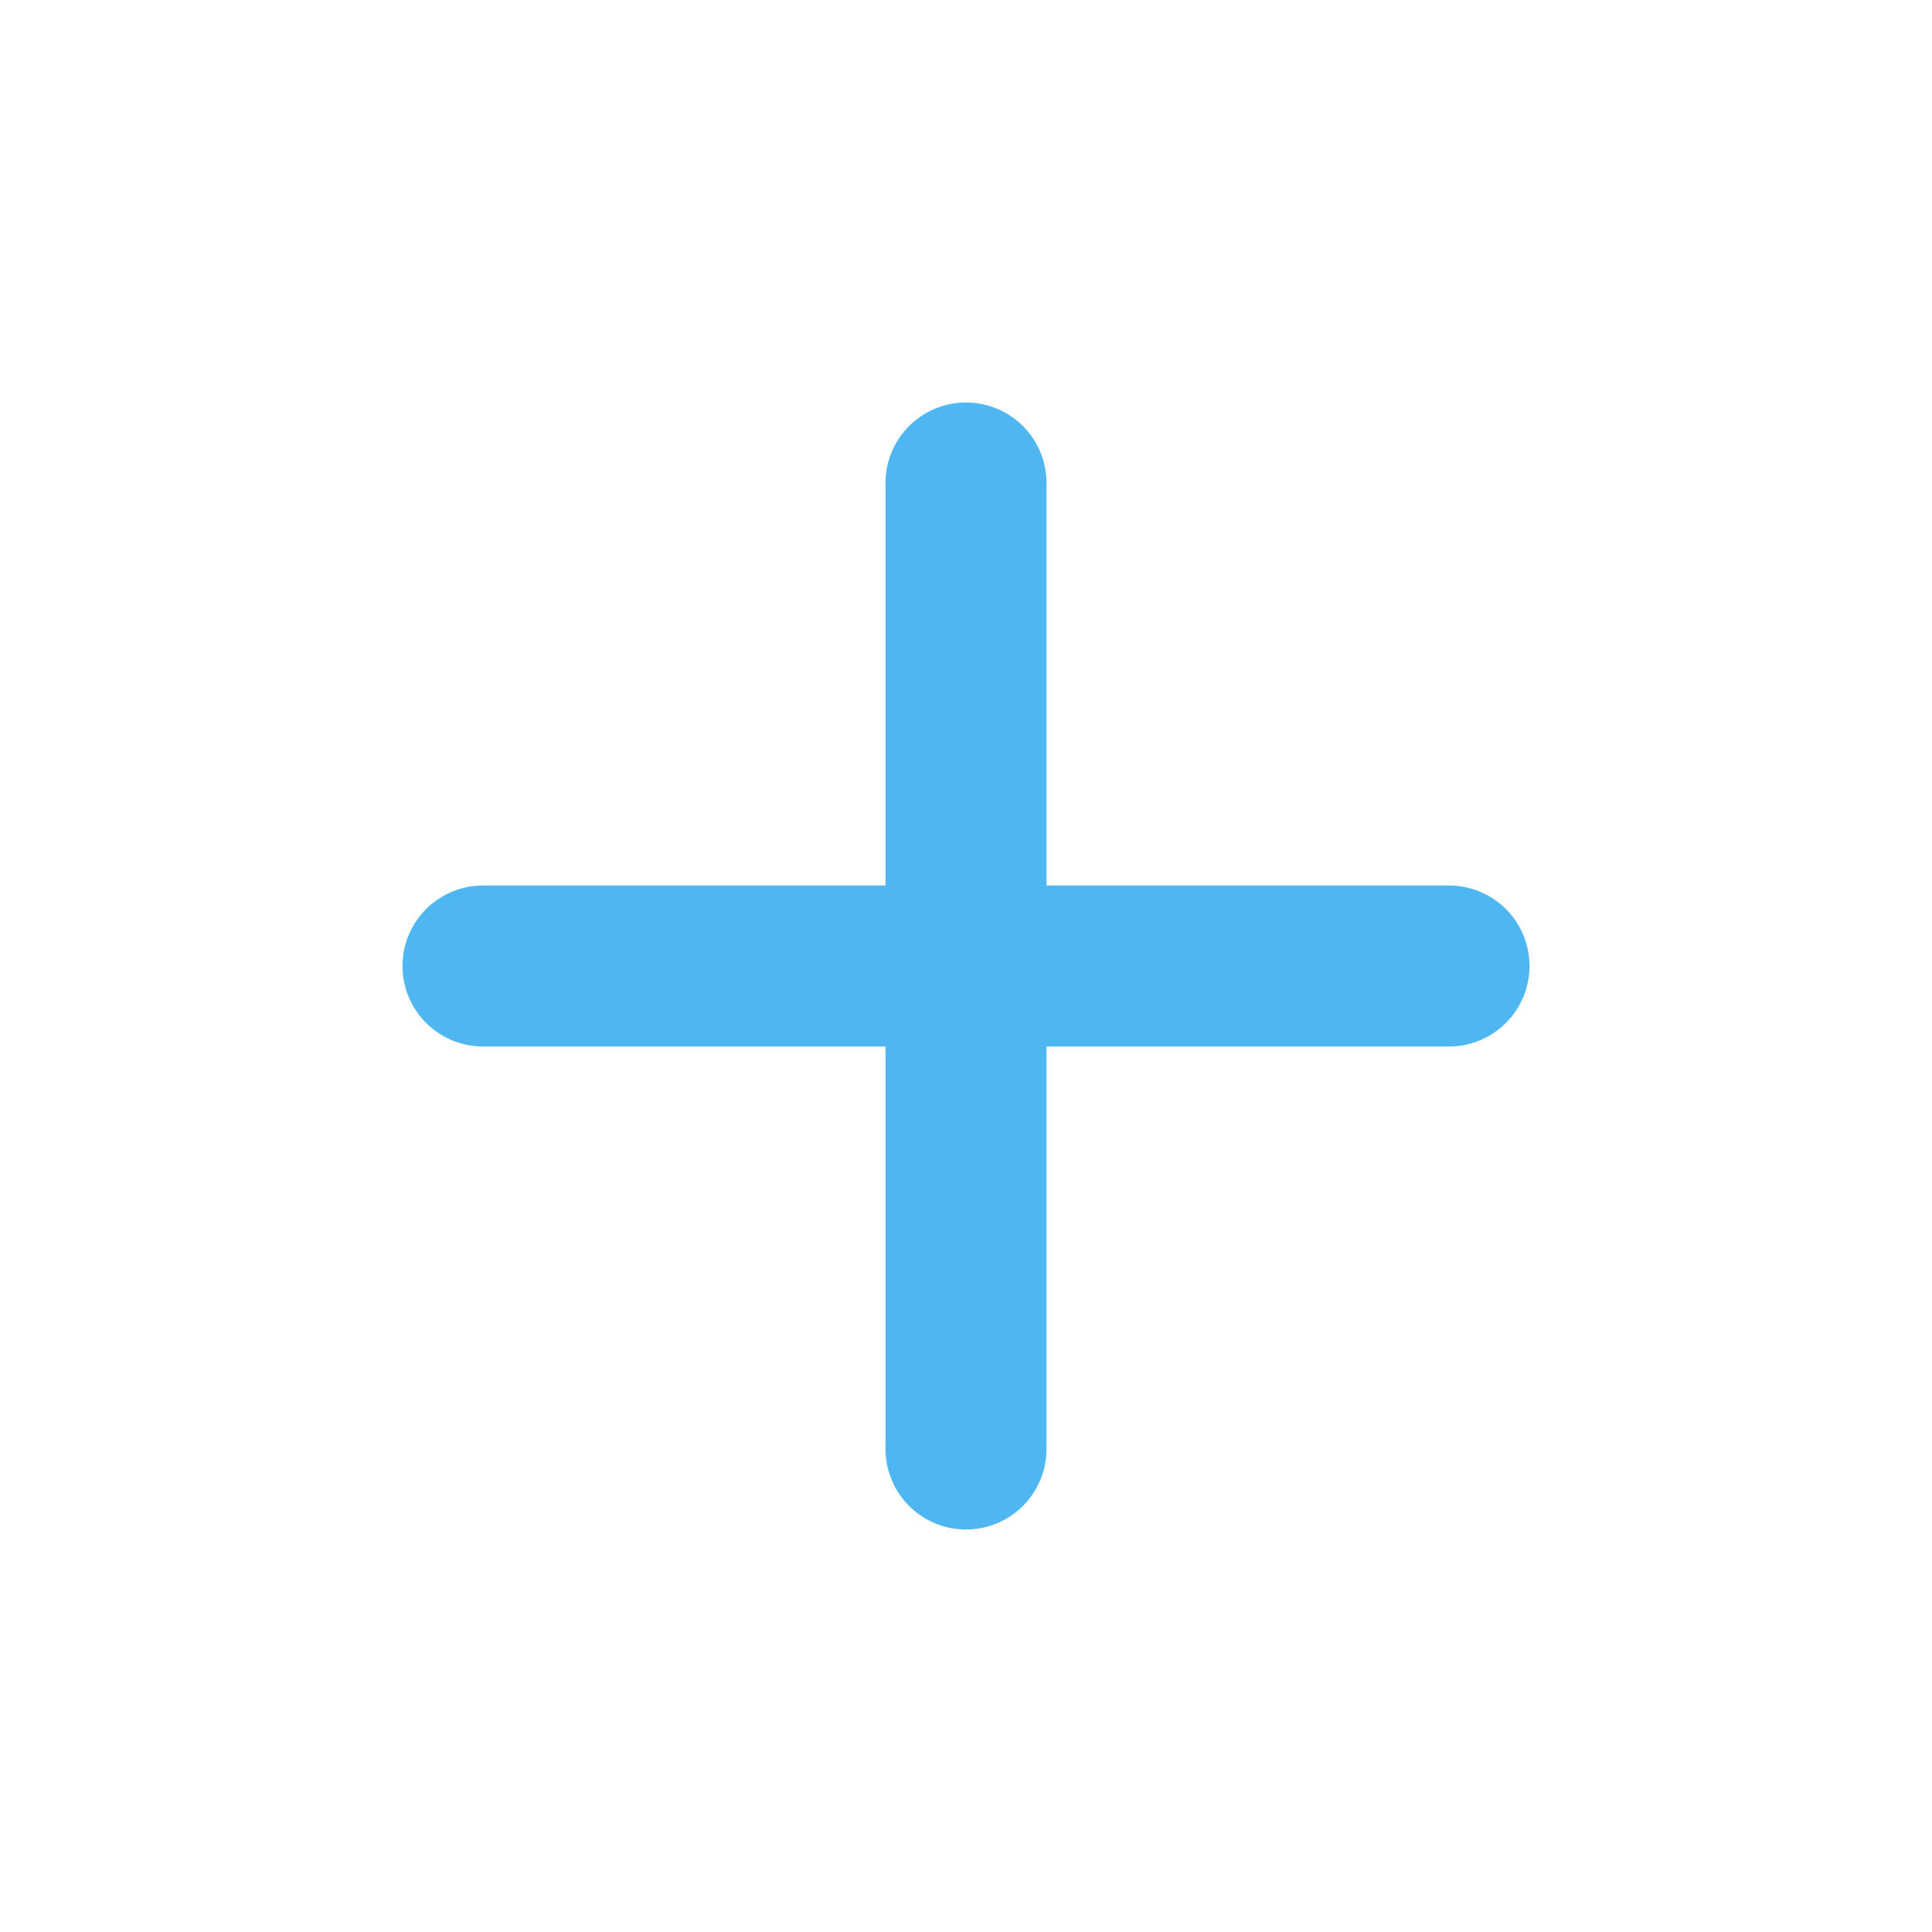
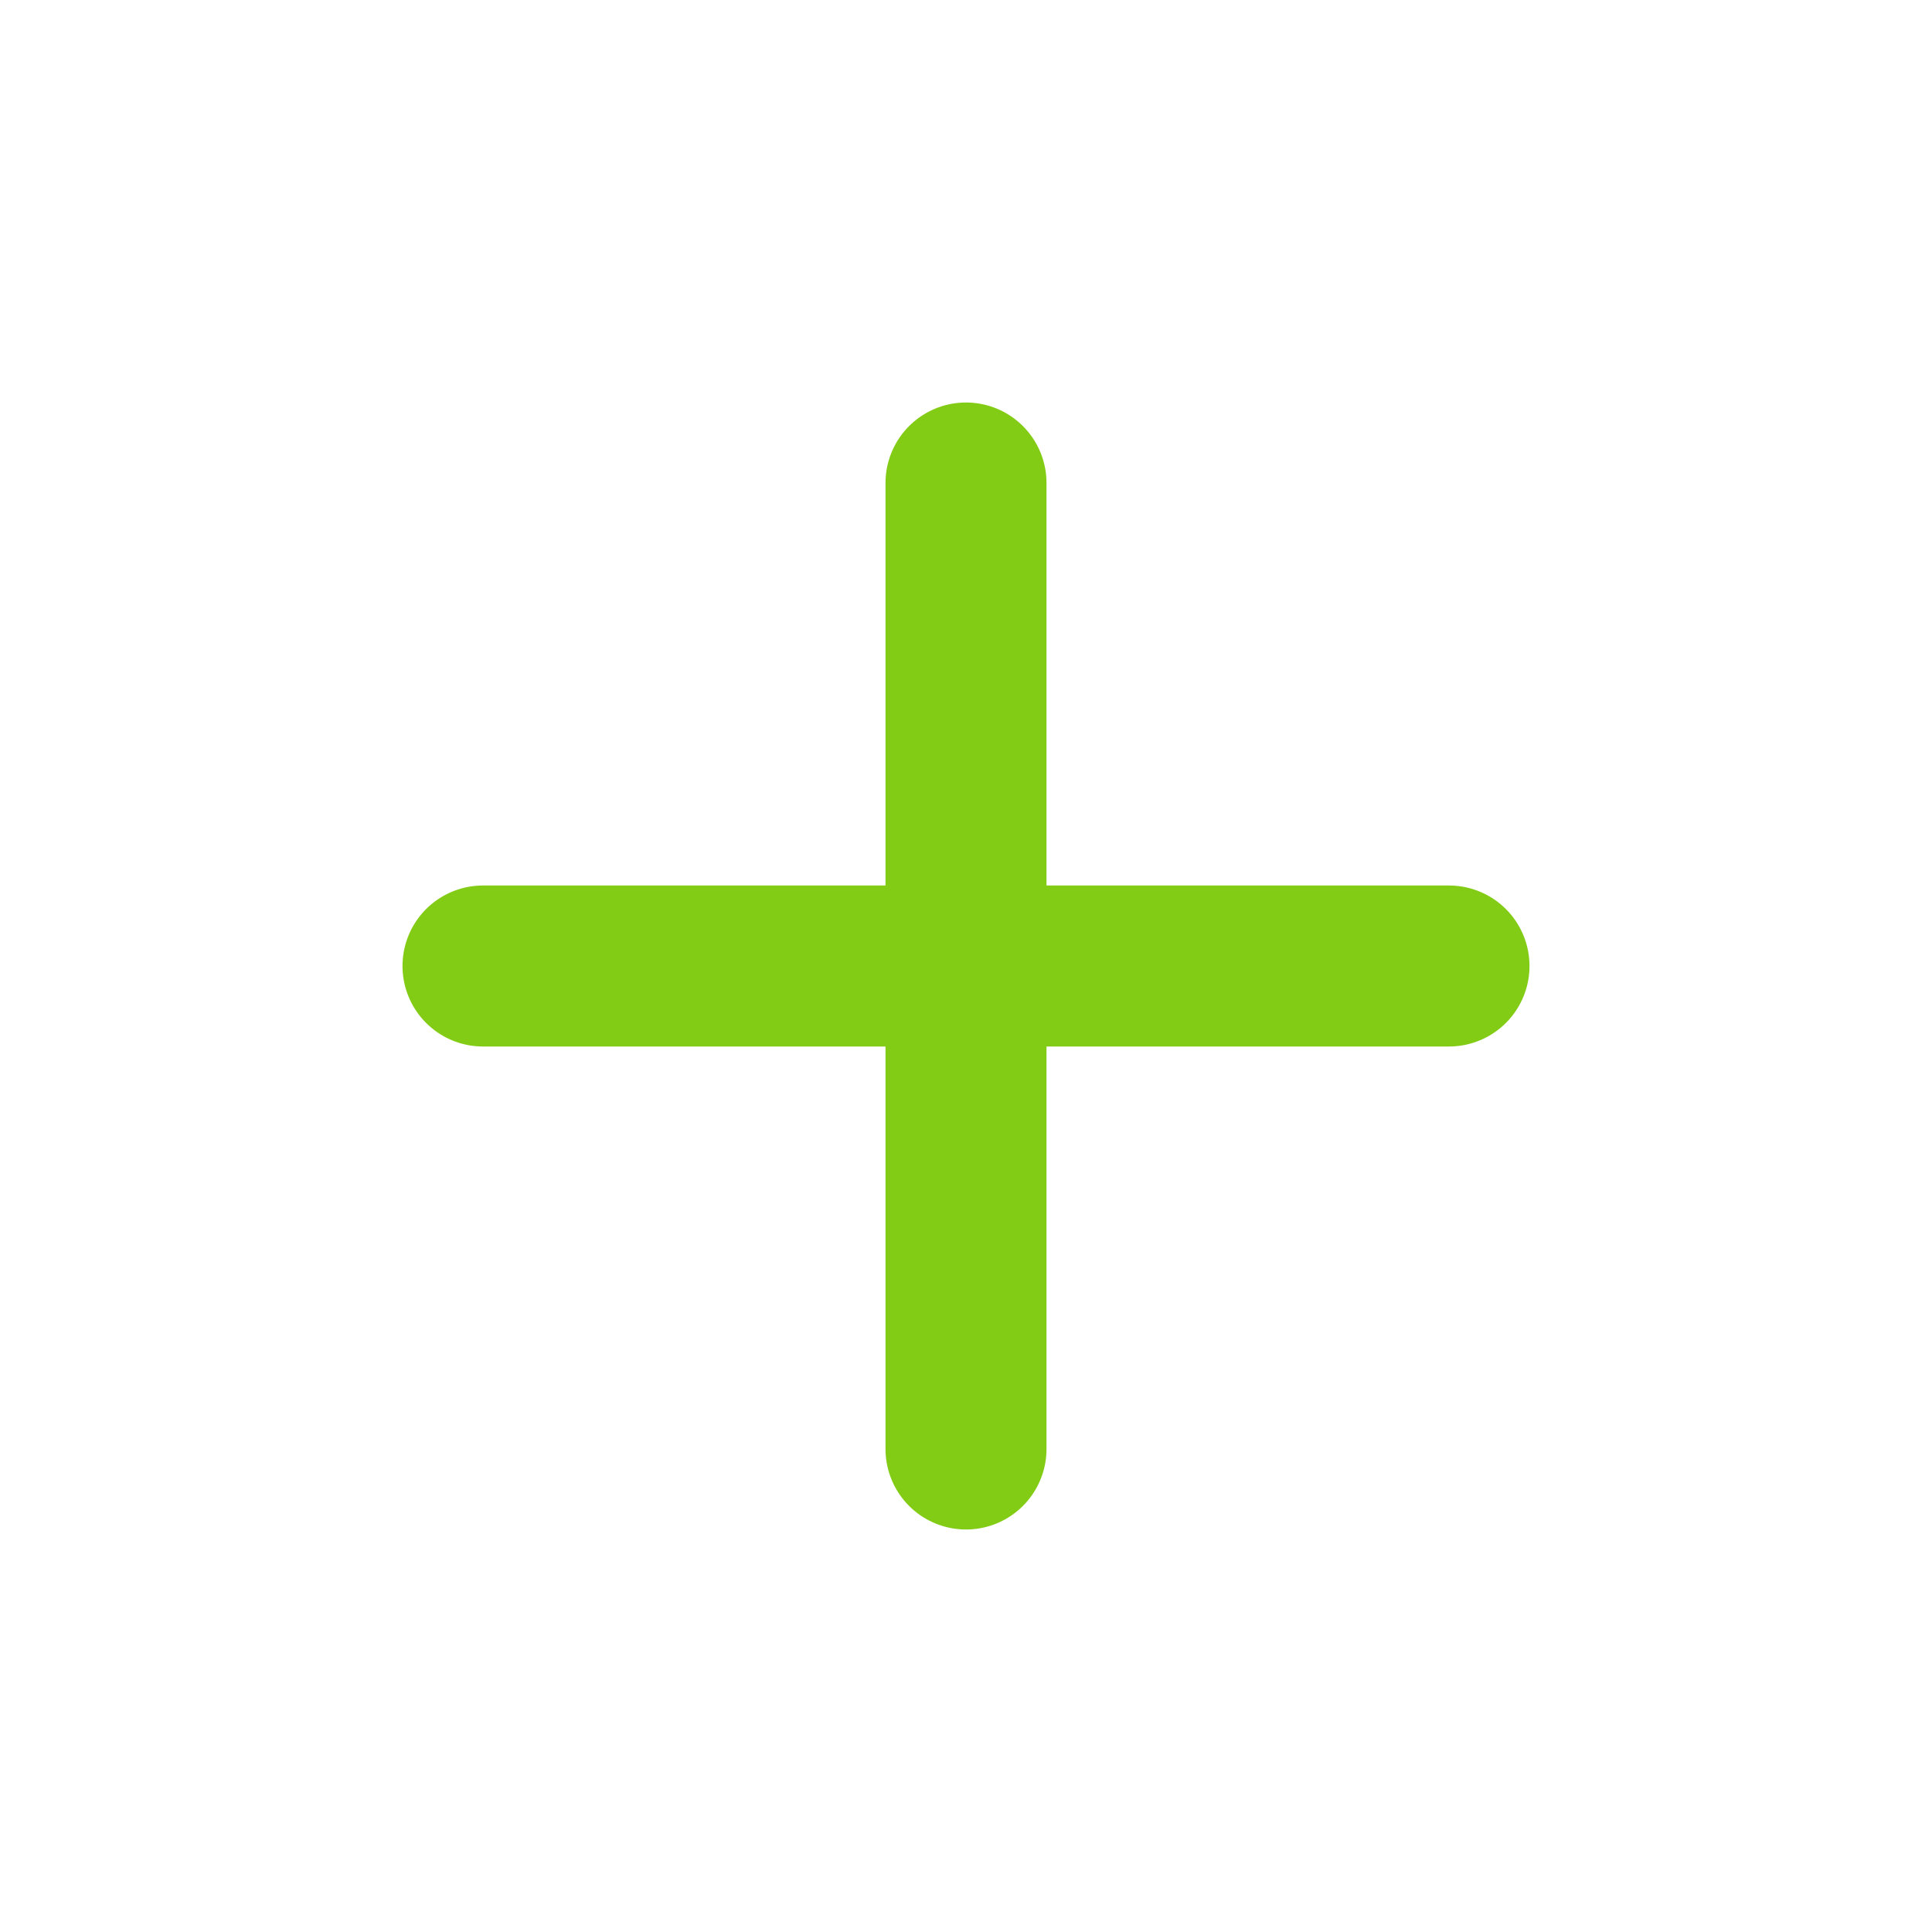
<svg xmlns="http://www.w3.org/2000/svg" width="18" height="18" viewBox="0 0 18 18" fill="none">
  <g id="vuesax/linear/add">
    <g id="add">
-       <path id="Vector" d="M4.5 9H13.5" stroke="#4EB7F2" stroke-width="1.5" stroke-linecap="round" stroke-linejoin="round" />
-       <path id="Vector_2" d="M9 13.5V4.5" stroke="#4EB7F2" stroke-width="1.5" stroke-linecap="round" stroke-linejoin="round" />
+       <path id="Vector" d="M4.5 9H13.5" stroke="#83cc16" stroke-width="1.5" stroke-linecap="round" stroke-linejoin="round" />
+       <path id="Vector_2" d="M9 13.5V4.5" stroke="#83cc16" stroke-width="1.5" stroke-linecap="round" stroke-linejoin="round" />
    </g>
  </g>
</svg>
